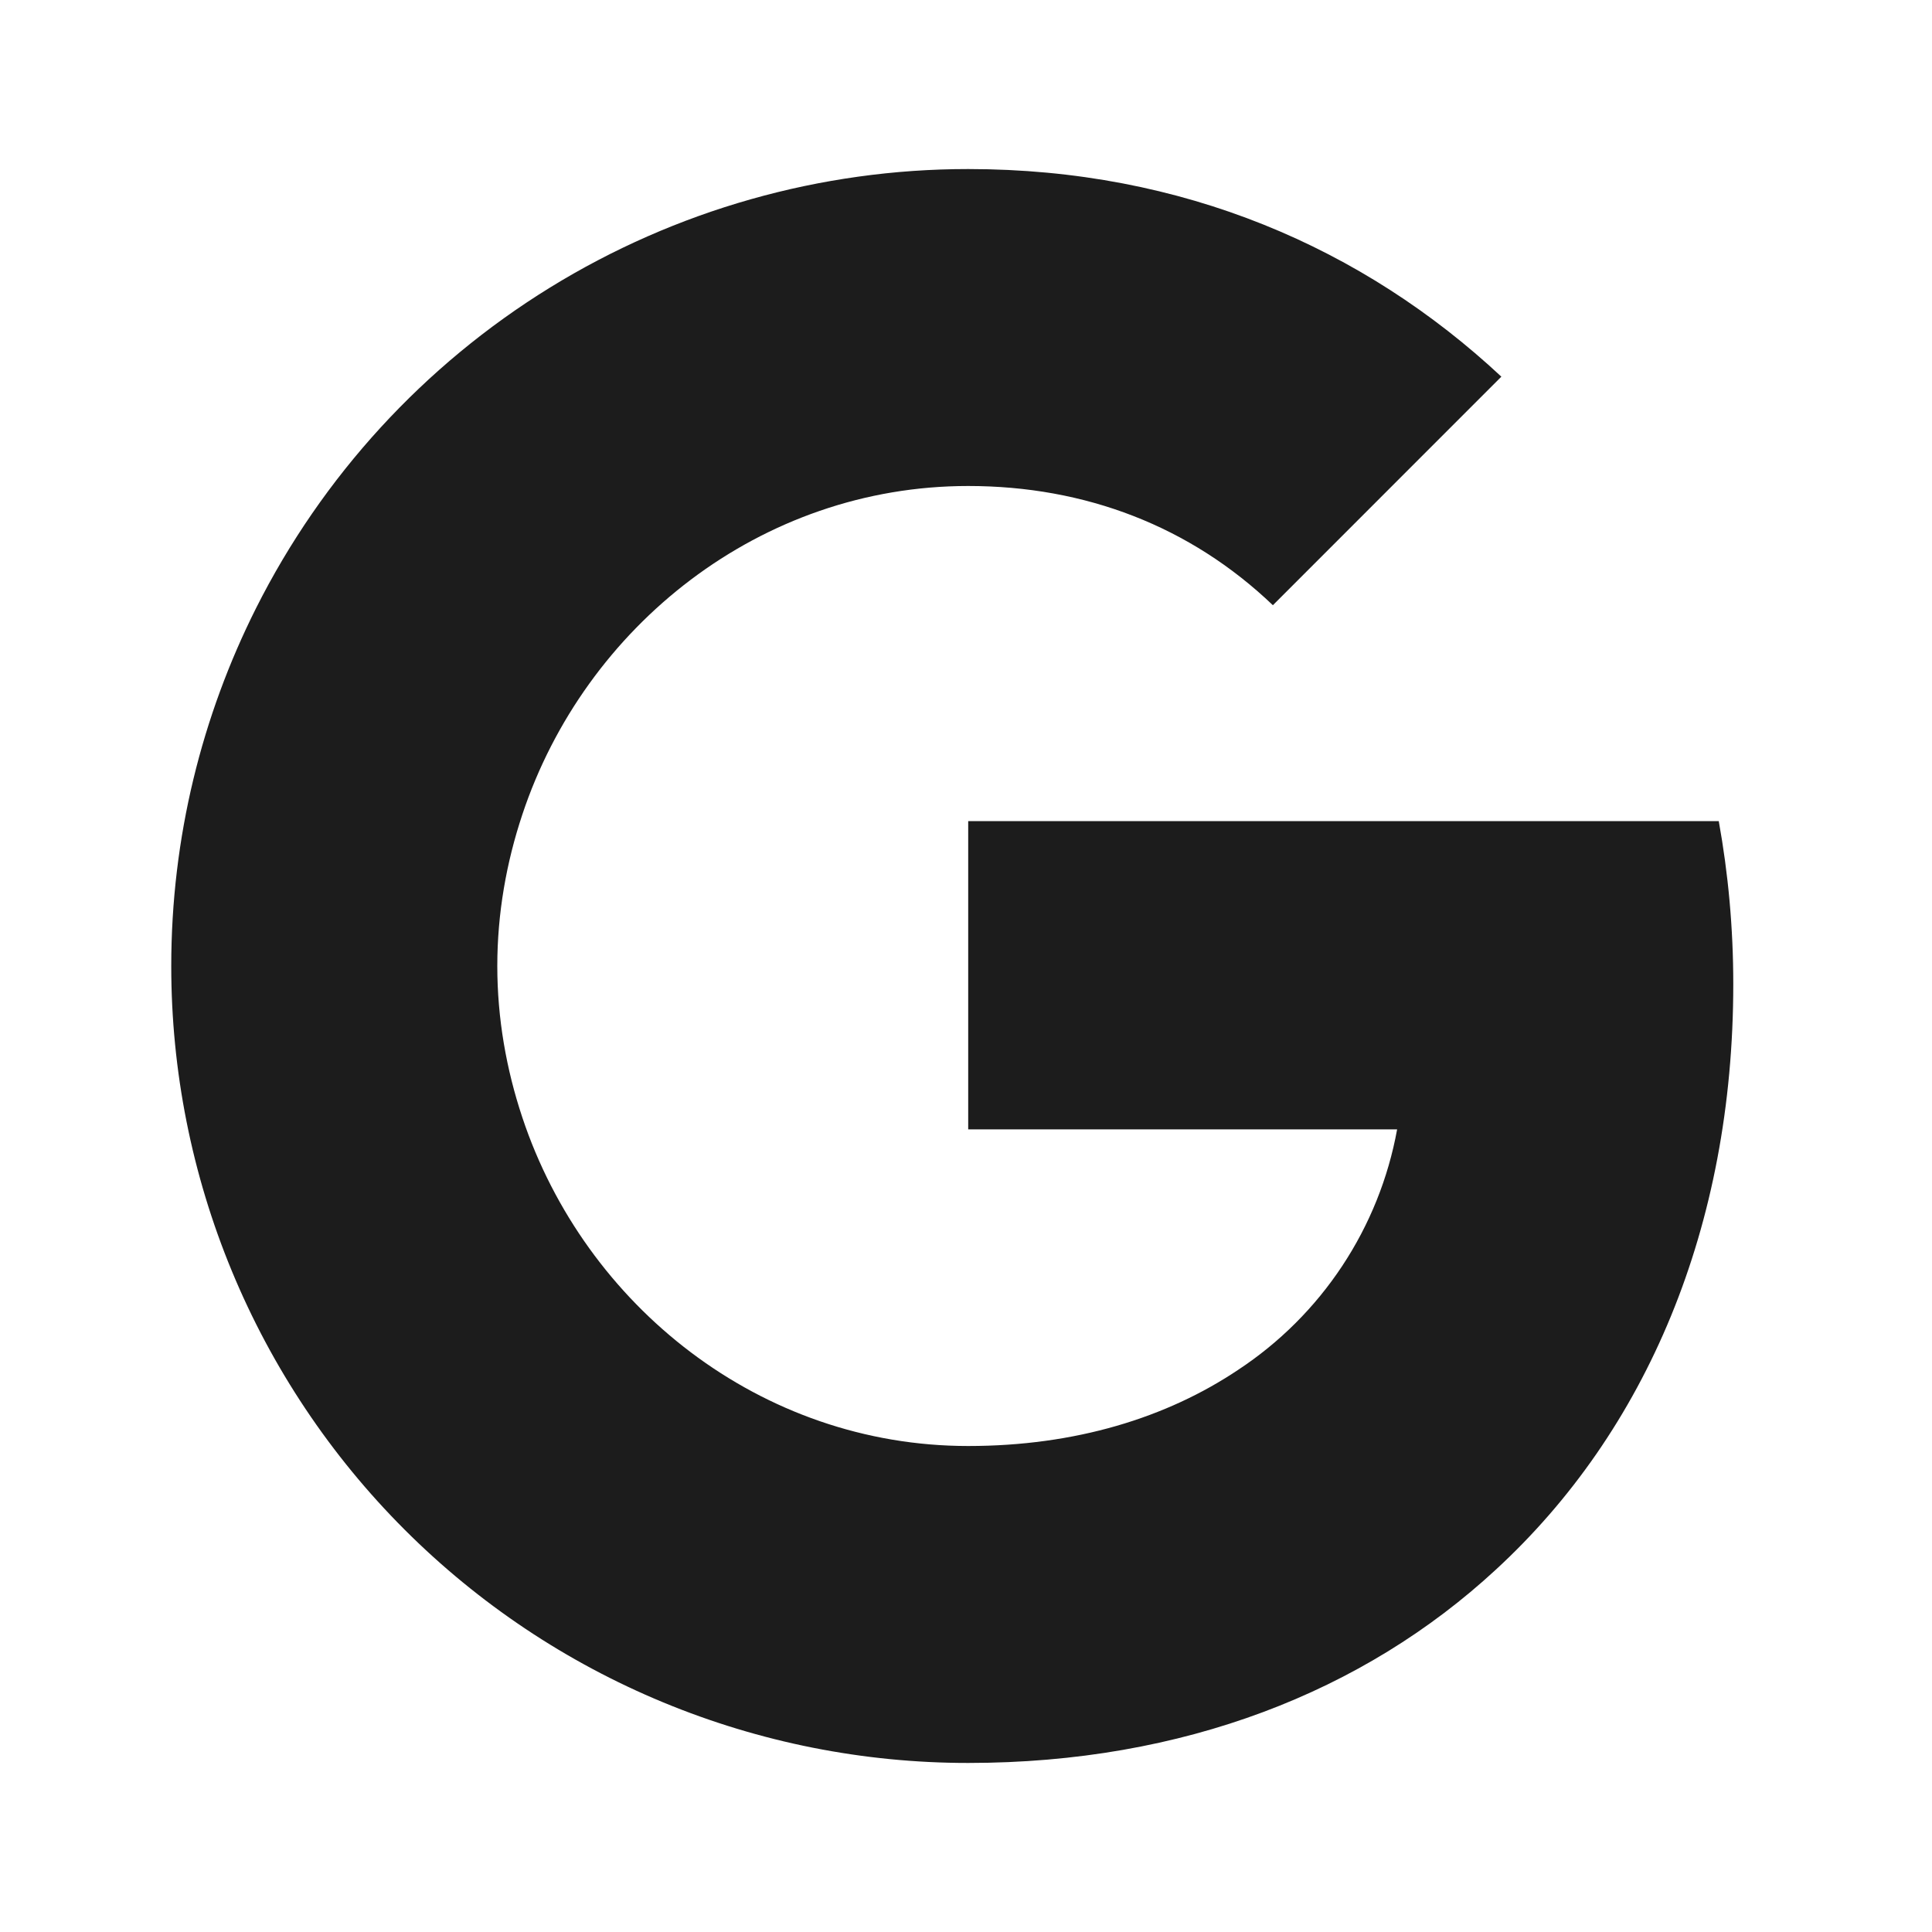
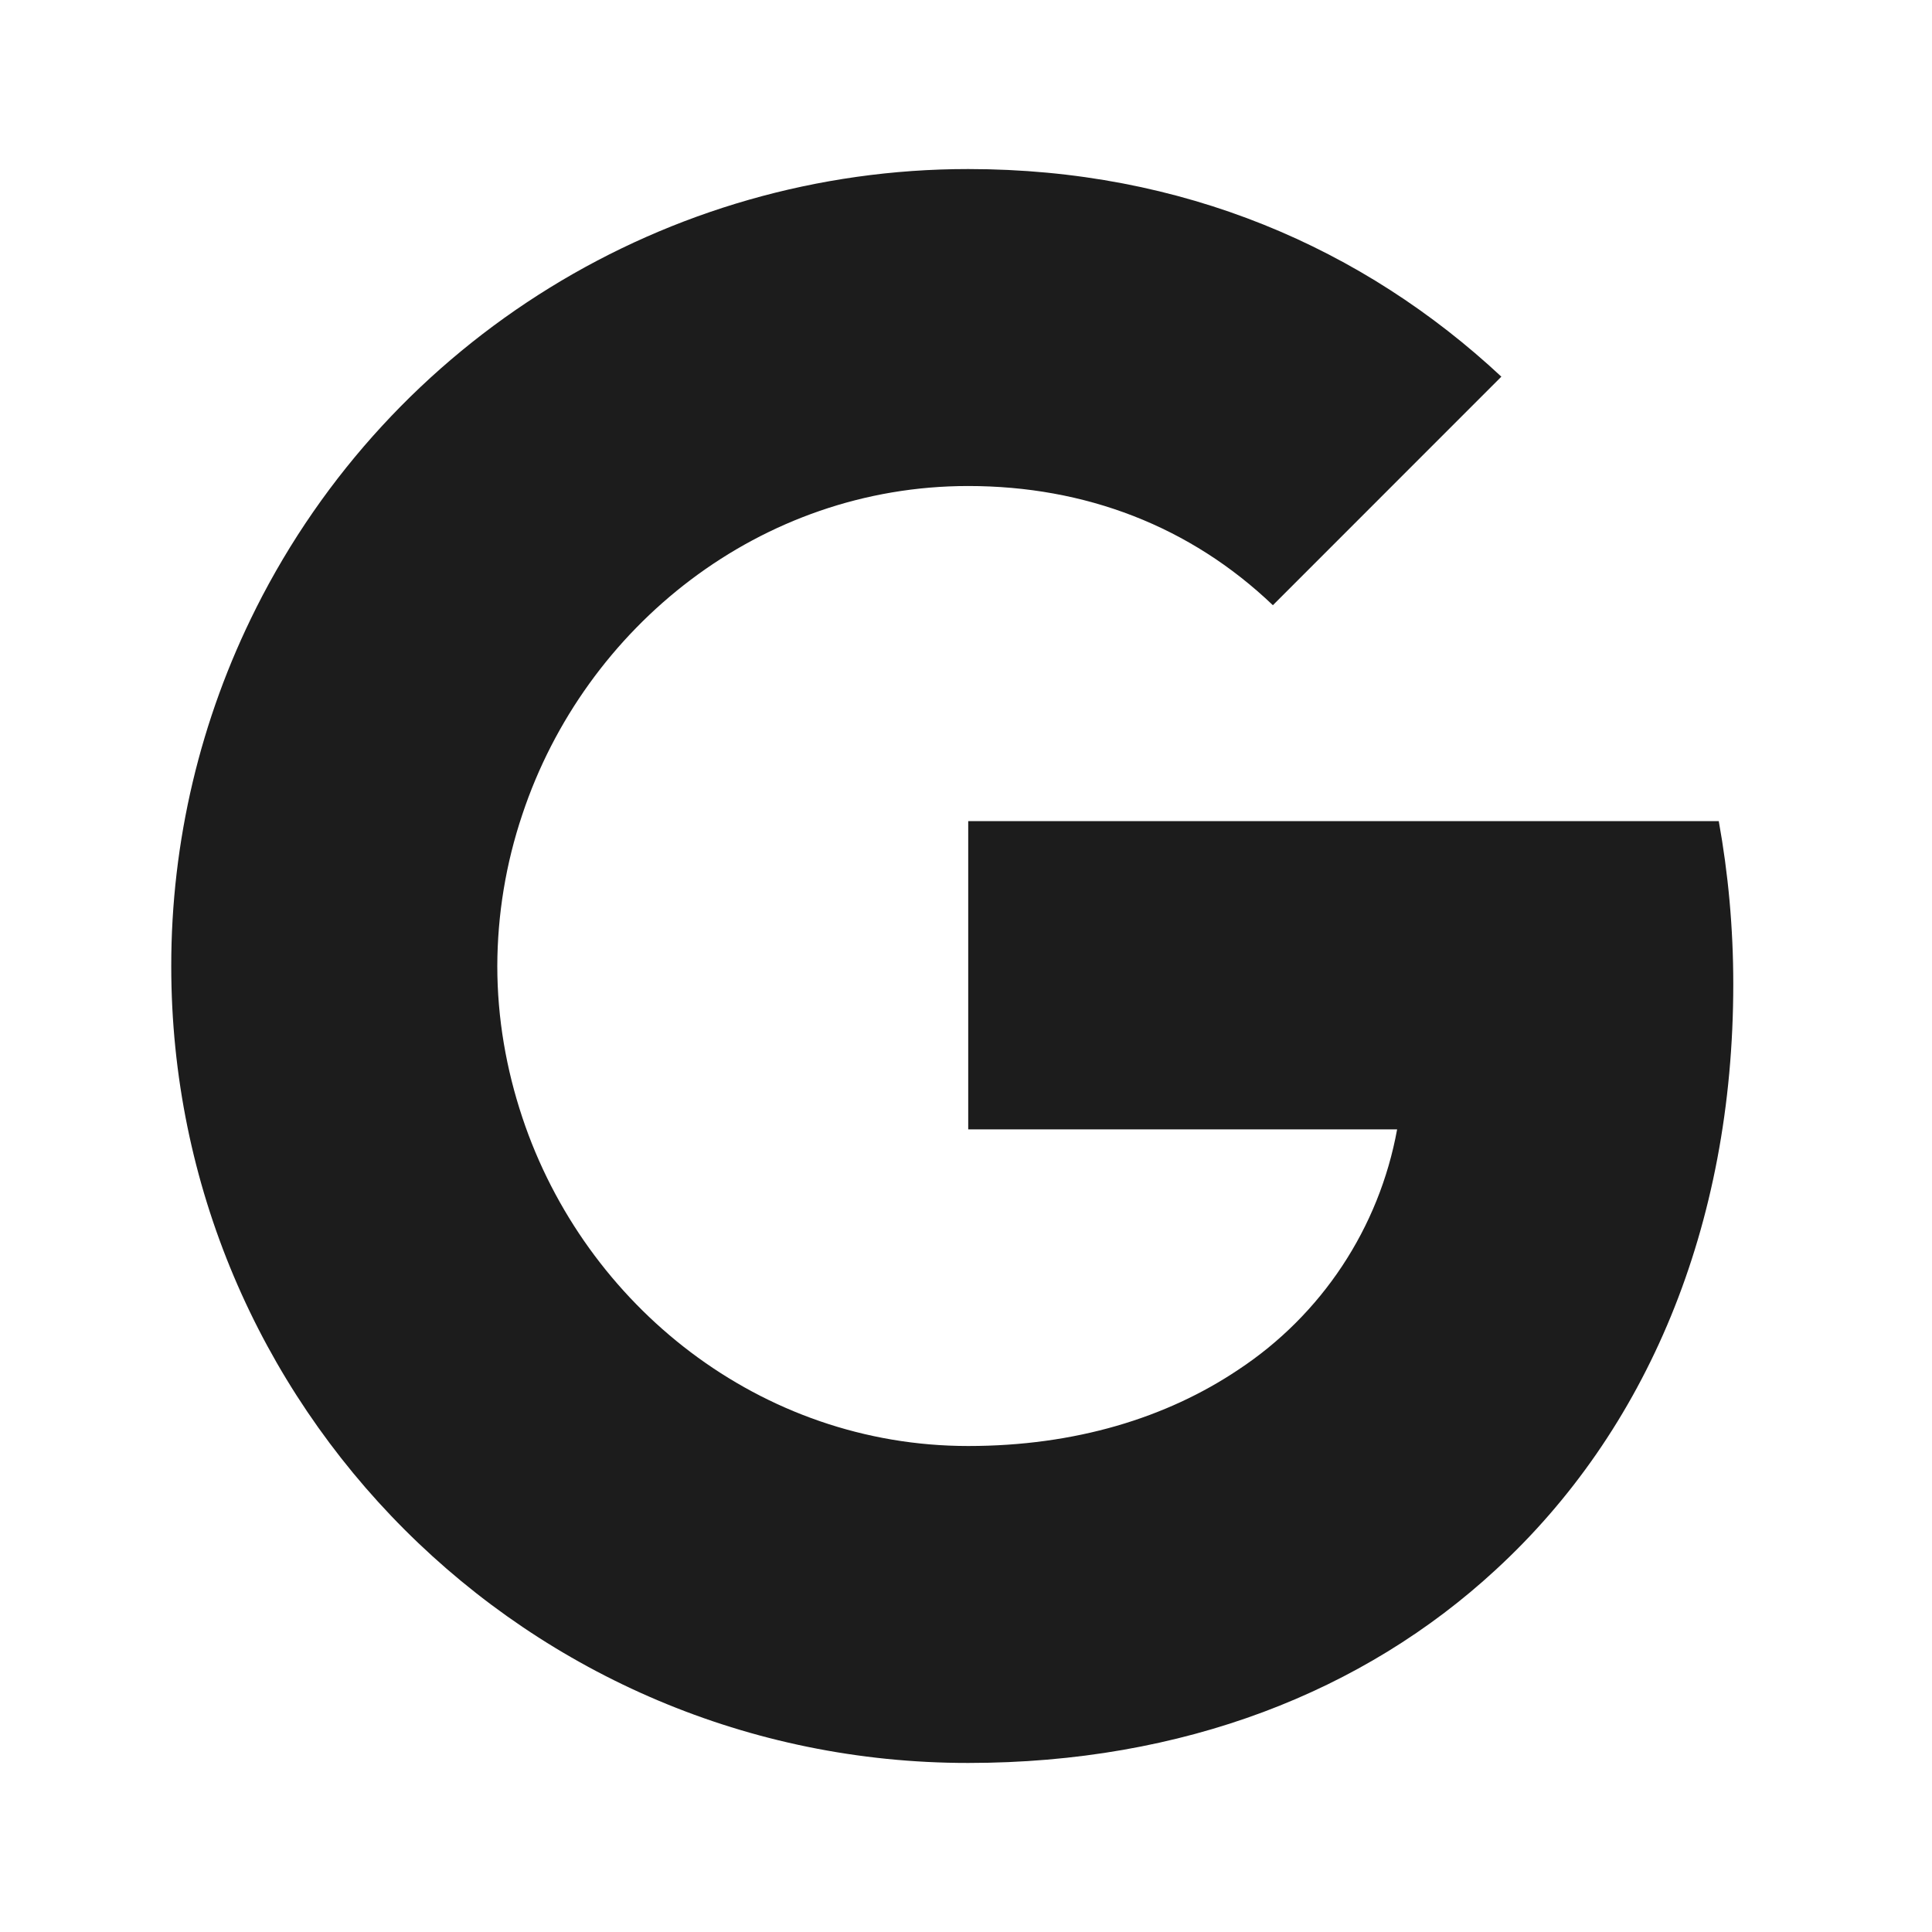
<svg xmlns="http://www.w3.org/2000/svg" width="100" height="100" viewBox="0 0 100 100" fill="none">
-   <path d="M13.253 31.479C16.687 24.646 21.952 18.902 28.461 14.888C34.971 10.875 42.467 8.749 50.114 8.75C61.231 8.75 70.57 12.838 77.71 19.496L65.884 31.326C61.606 27.238 56.17 25.155 50.114 25.155C39.369 25.155 30.273 32.415 27.035 42.163C26.21 44.638 25.74 47.278 25.74 50C25.74 52.722 26.21 55.362 27.035 57.837C30.277 67.589 39.369 74.845 50.114 74.845C55.662 74.845 60.386 73.38 64.082 70.906C66.224 69.495 68.059 67.664 69.474 65.524C70.889 63.385 71.856 60.98 72.315 58.456H50.114V42.501L88.963 42.501C89.45 45.199 89.714 48.012 89.714 50.936C89.714 63.501 85.218 74.078 77.413 81.255C70.591 87.558 61.252 91.25 50.114 91.25C44.697 91.252 39.332 90.187 34.326 88.114C29.32 86.042 24.772 83.004 20.941 79.173C17.11 75.342 14.072 70.794 12 65.788C9.928 60.783 8.862 55.418 8.864 50C8.864 43.342 10.457 37.047 13.253 31.479Z" fill="#1C1C1C" />
+   <path d="M13.253 31.479A41.25 41.25 0 0150.114 8.75c11.117 0 20.456 4.088 27.596 10.746l-11.826 11.83c-4.278-4.088-9.714-6.17-15.77-6.17-10.745 0-19.841 7.26-23.08 17.007A24.78 24.78 0 0025.74 50c0 2.722.47 5.362 1.295 7.837 3.242 9.752 12.334 17.008 23.08 17.008 5.547 0 10.27-1.465 13.967-3.94a18.973 18.973 0 008.233-12.449h-22.2V42.501h38.848c.487 2.698.751 5.51.751 8.435 0 12.565-4.496 23.142-12.3 30.32-6.823 6.302-16.162 9.994-27.3 9.994A41.232 41.232 0 018.864 50a41.174 41.174 0 014.39-18.521z" fill="#1C1C1C" />
</svg>
